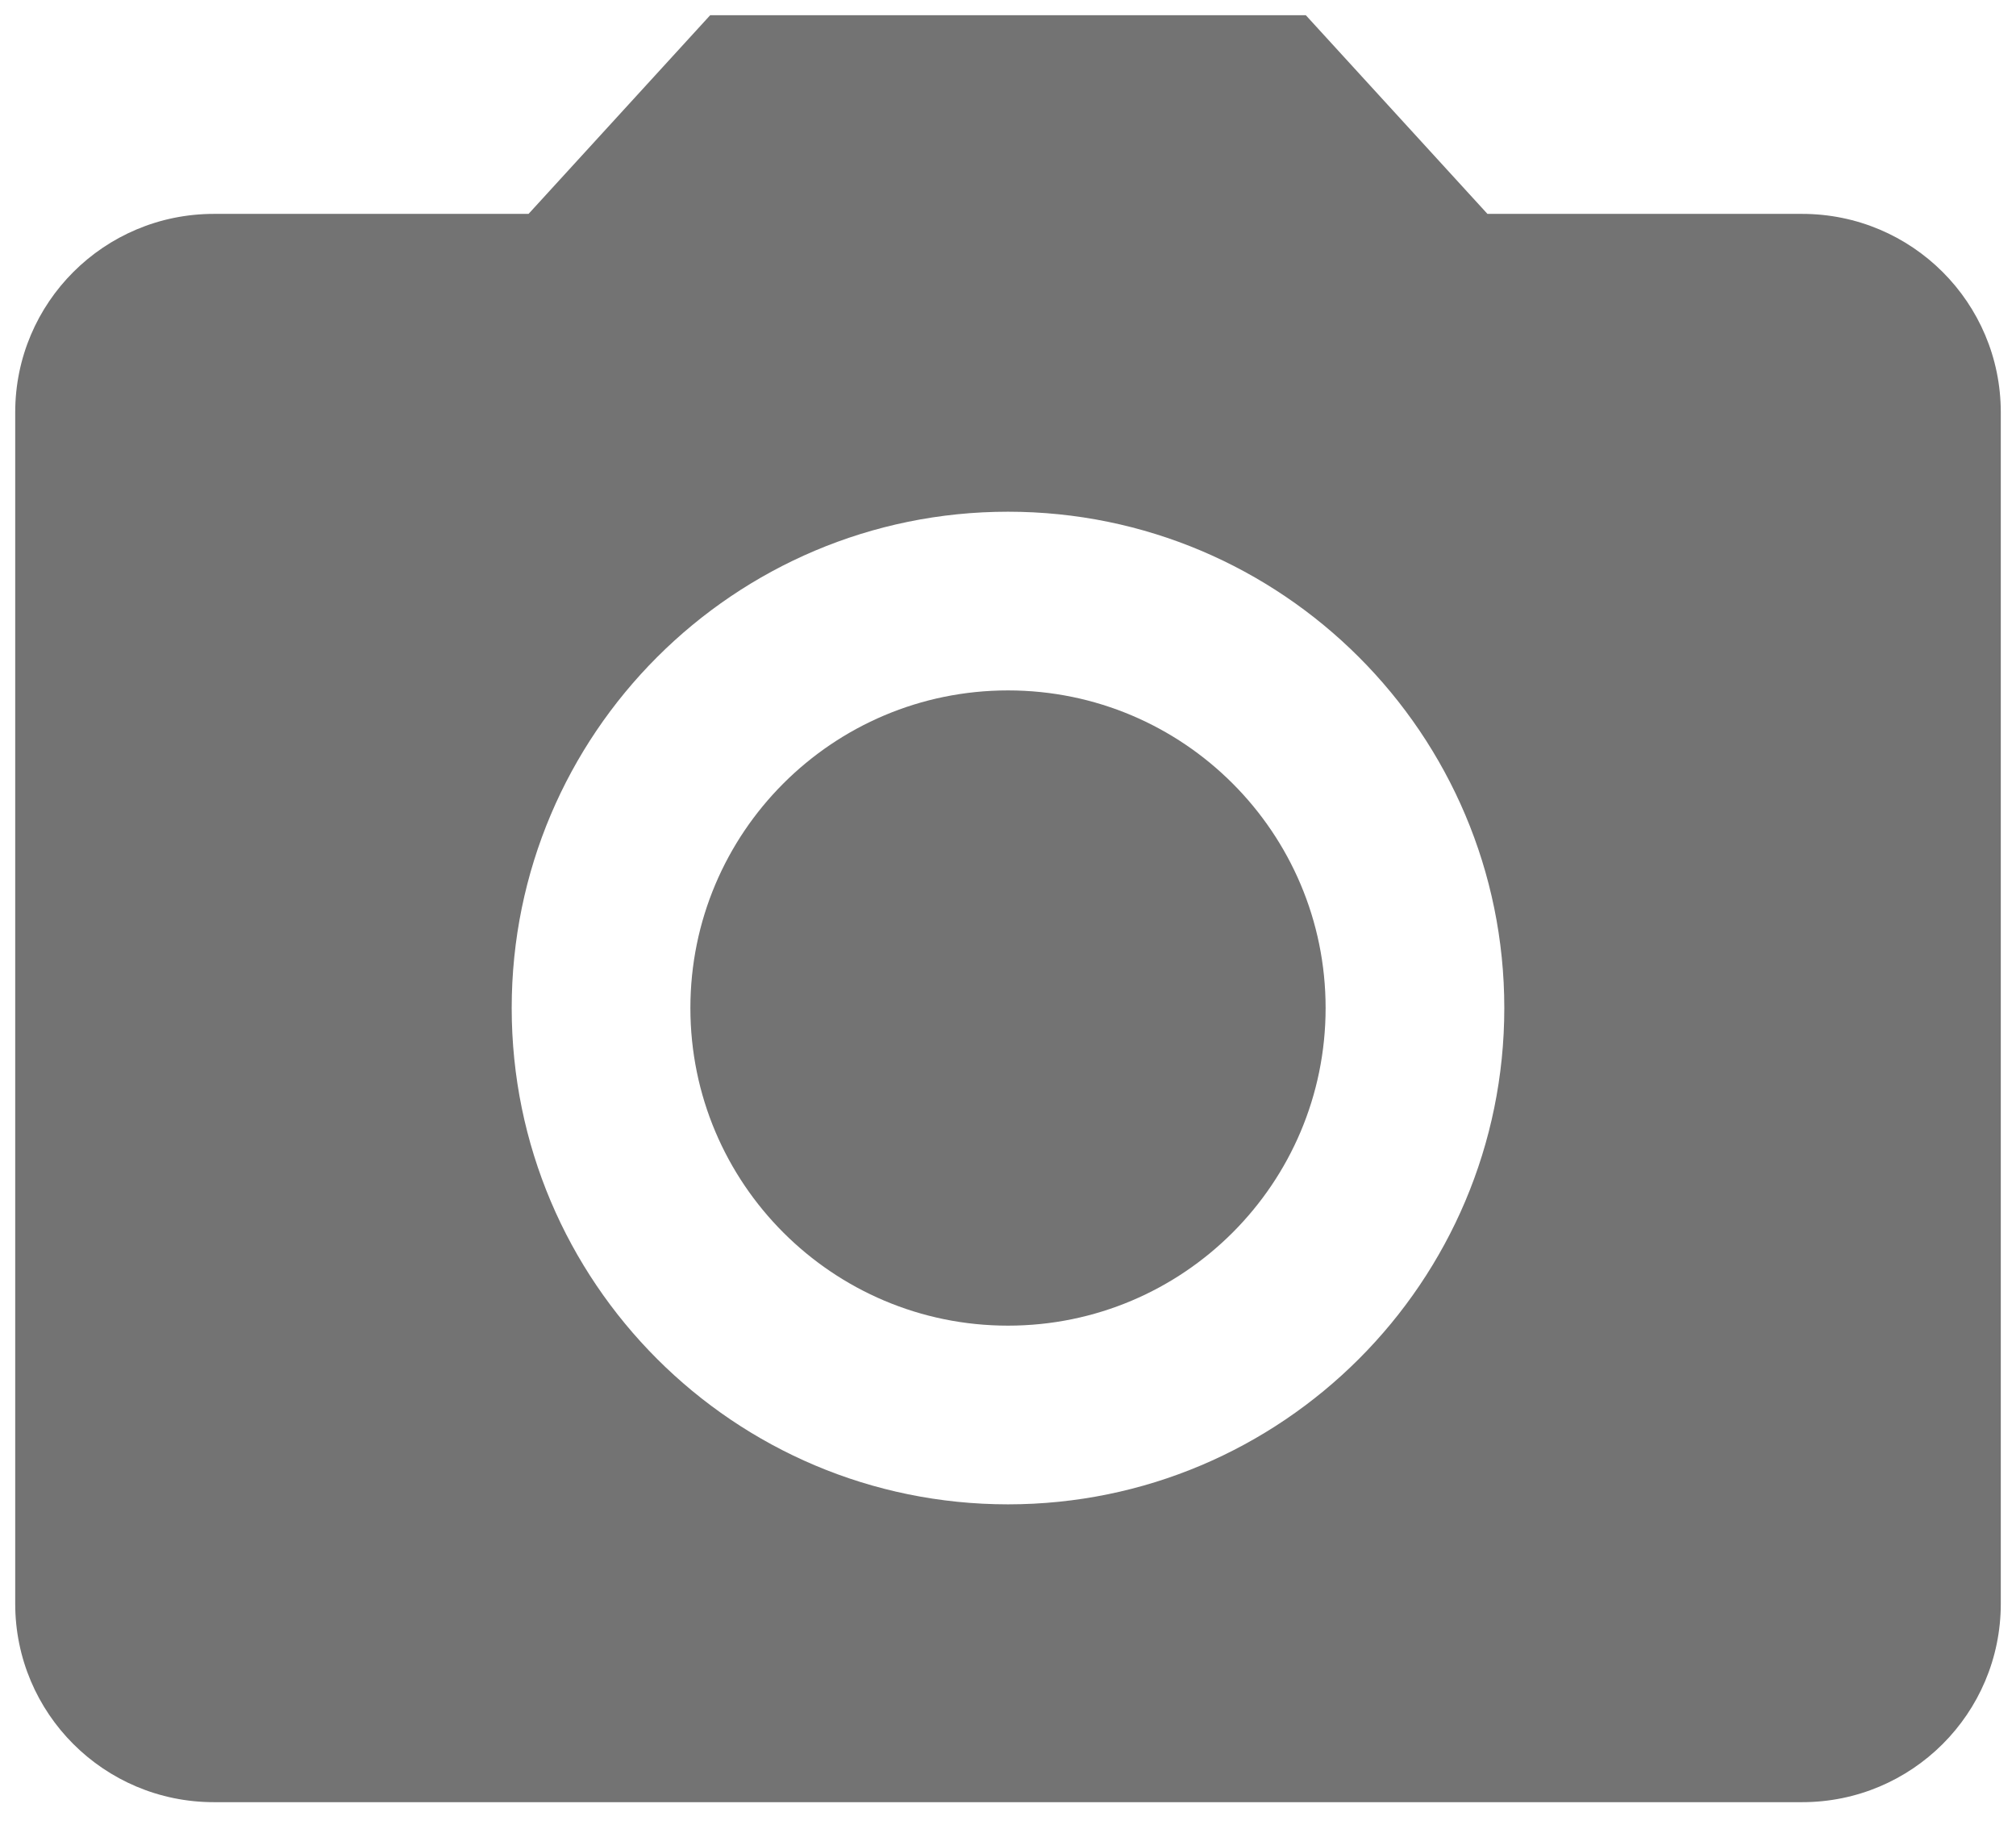
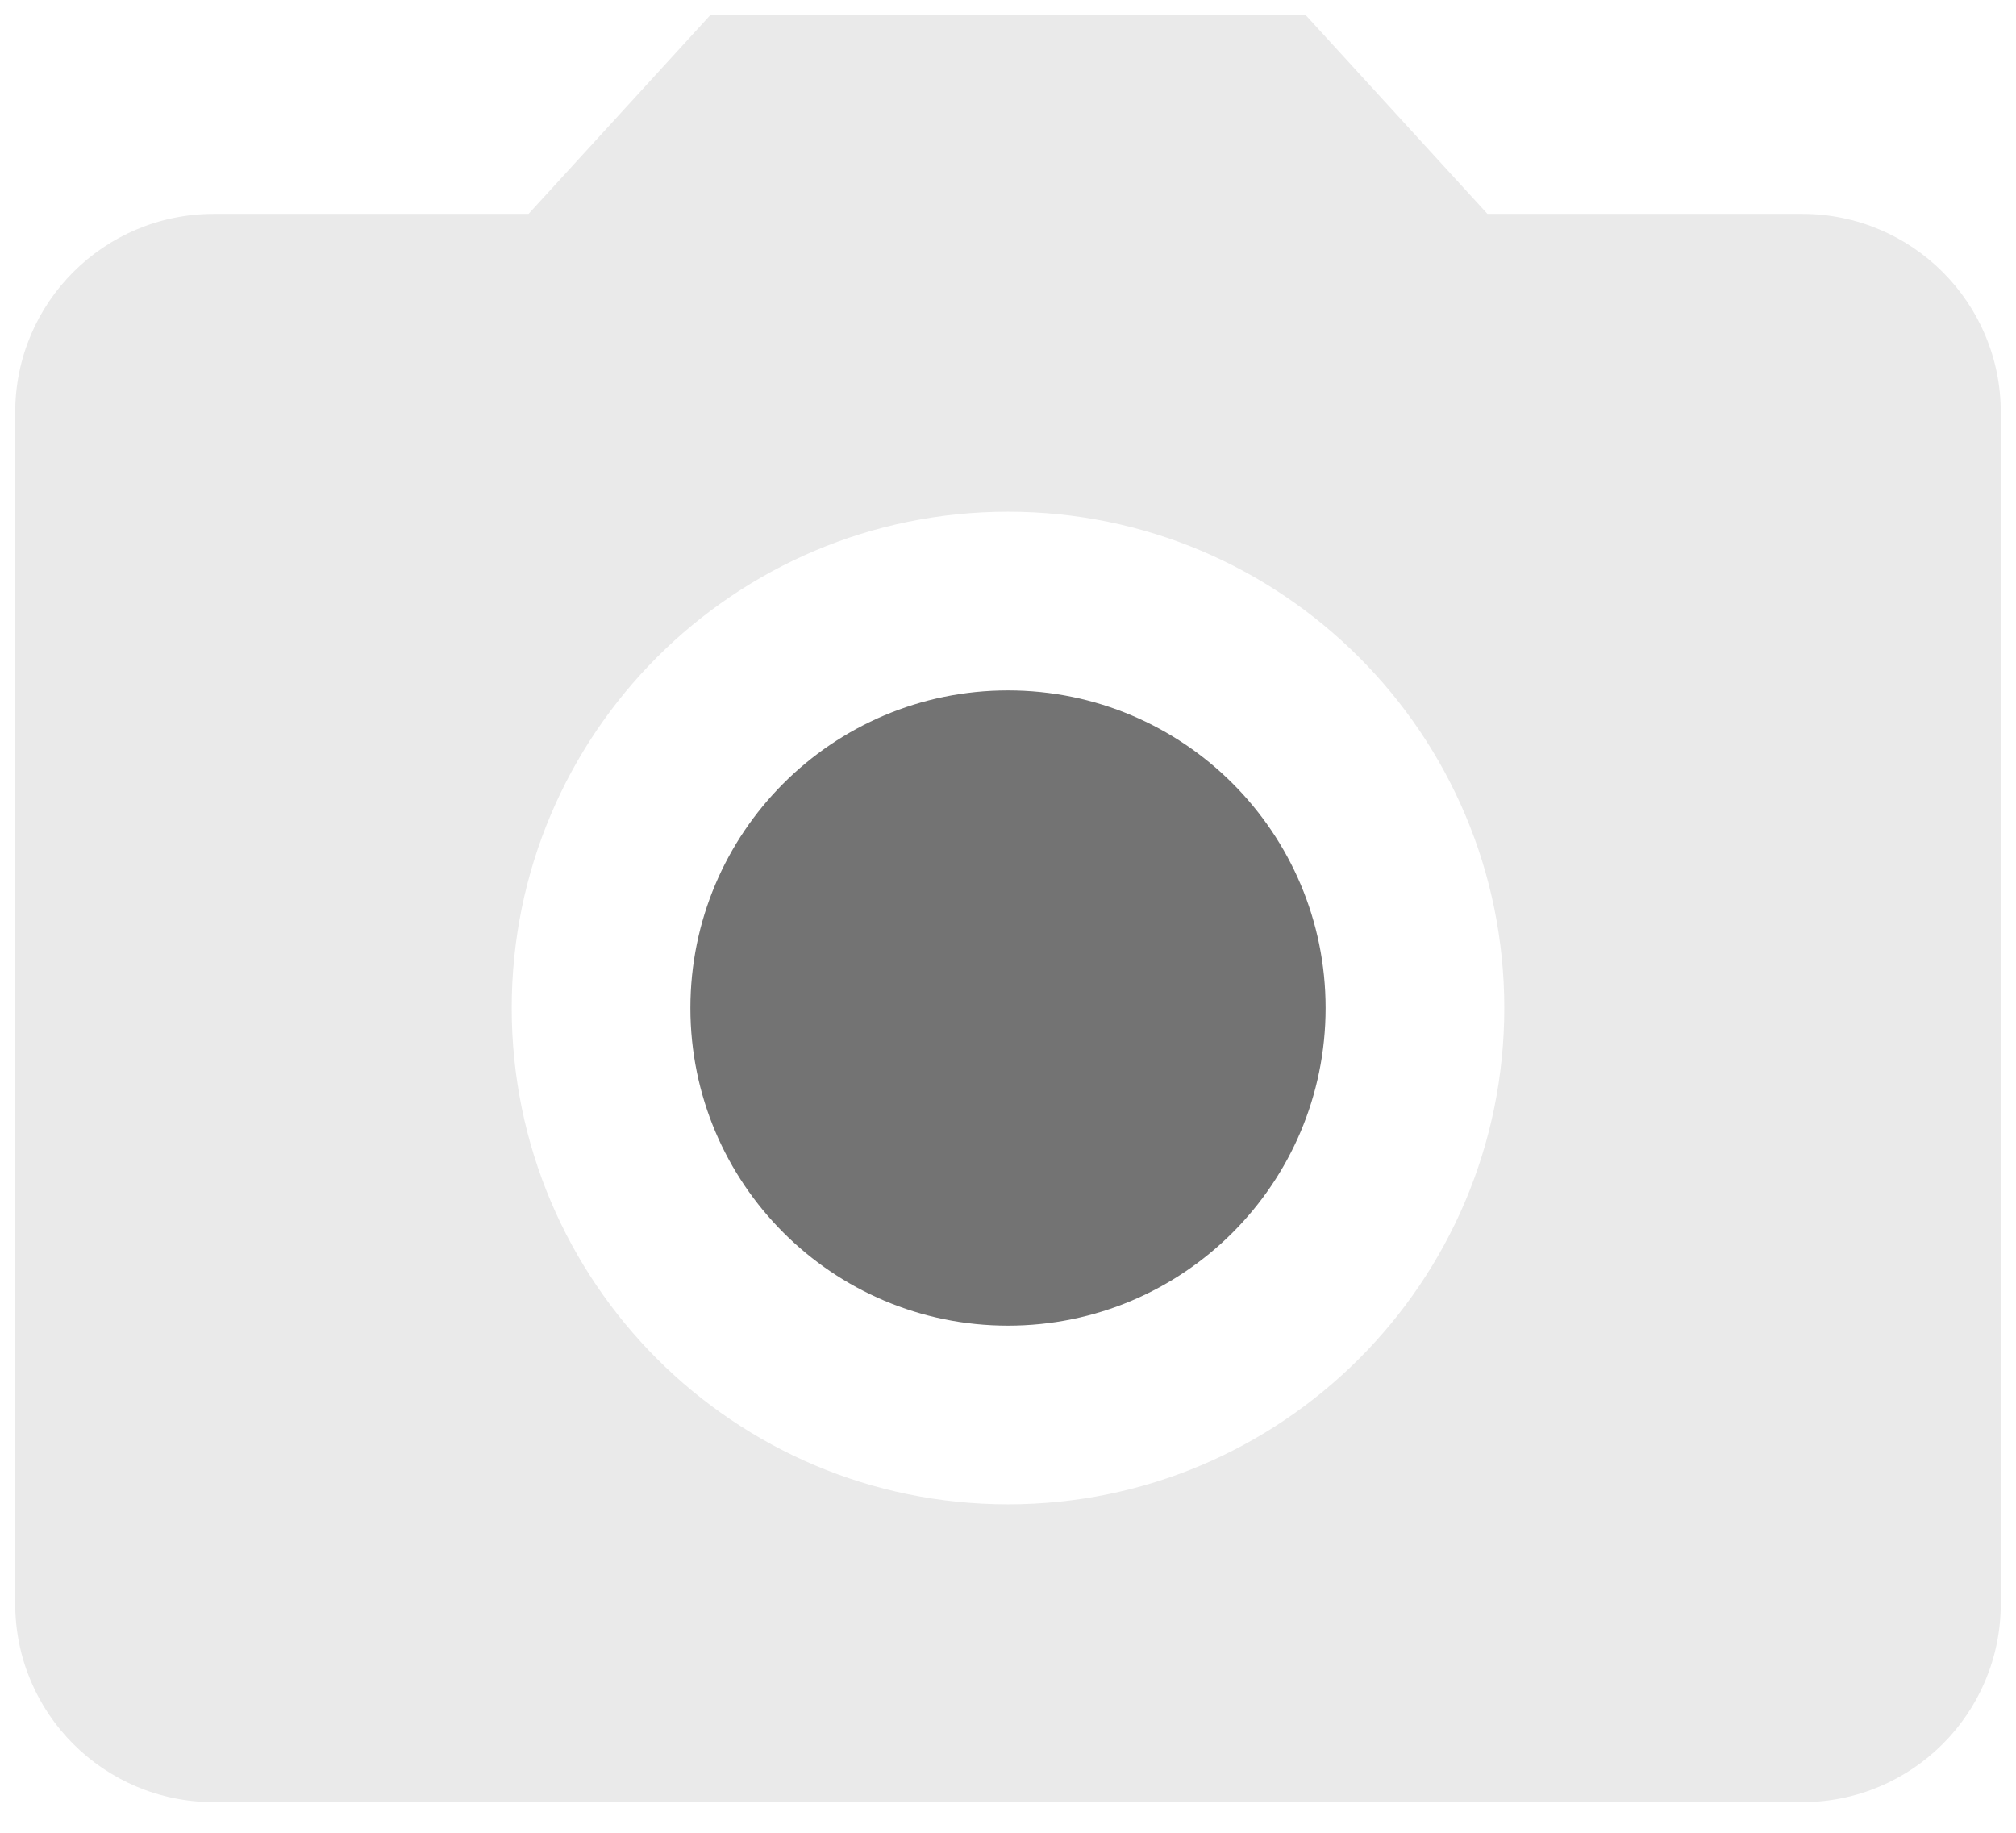
<svg xmlns="http://www.w3.org/2000/svg" width="11px" height="10px" viewBox="0 0 11 10" version="1.1">
  <defs />
  <g id="Site" stroke="none" stroke-width="1" fill="none" fill-rule="evenodd">
    <g id="Artboard-2" transform="translate(-235, -883)">
      <g id="Miscellaneous" transform="translate(179, 791)">
        <g id="ic_photo_camera_48px" transform="translate(55, 91)">
          <circle id="Oval" fill="#737373" cx="6.5" cy="6.5" r="1.733" />
-           <path d="M4.875,1.083 L3.884,2.167 L2.167,2.167 C1.568,2.167 1.083,2.651 1.083,3.25 L1.083,9.75 C1.083,10.349 1.568,10.833 2.167,10.833 L10.833,10.833 C11.432,10.833 11.917,10.349 11.917,9.75 L11.917,3.25 C11.917,2.651 11.432,2.167 10.833,2.167 L9.116,2.167 L8.125,1.083 L4.875,1.083 L4.875,1.083 Z M6.5,9.208 C5.005,9.208 3.792,7.995 3.792,6.5 C3.792,5.005 5.005,3.792 6.5,3.792 C7.995,3.792 9.208,5.005 9.208,6.5 C9.208,7.995 7.995,9.208 6.5,9.208 L6.5,9.208 Z" id="Shape" fill="#737373" />
+           <path d="M4.875,1.083 L3.884,2.167 L2.167,2.167 C1.568,2.167 1.083,2.651 1.083,3.25 L1.083,9.75 C1.083,10.349 1.568,10.833 2.167,10.833 L10.833,10.833 C11.432,10.833 11.917,10.349 11.917,9.75 L11.917,3.25 C11.917,2.651 11.432,2.167 10.833,2.167 L9.116,2.167 L8.125,1.083 L4.875,1.083 L4.875,1.083 Z M6.5,9.208 C5.005,9.208 3.792,7.995 3.792,6.5 C3.792,5.005 5.005,3.792 6.5,3.792 C7.995,3.792 9.208,5.005 9.208,6.5 C9.208,7.995 7.995,9.208 6.5,9.208 L6.5,9.208 Z" id="Shape" fill="#eaeaea" />
          <path d="M0,0 L13,0 L13,13 L0,13 L0,0 Z" id="Shape" />
        </g>
      </g>
    </g>
  </g>
</svg>
